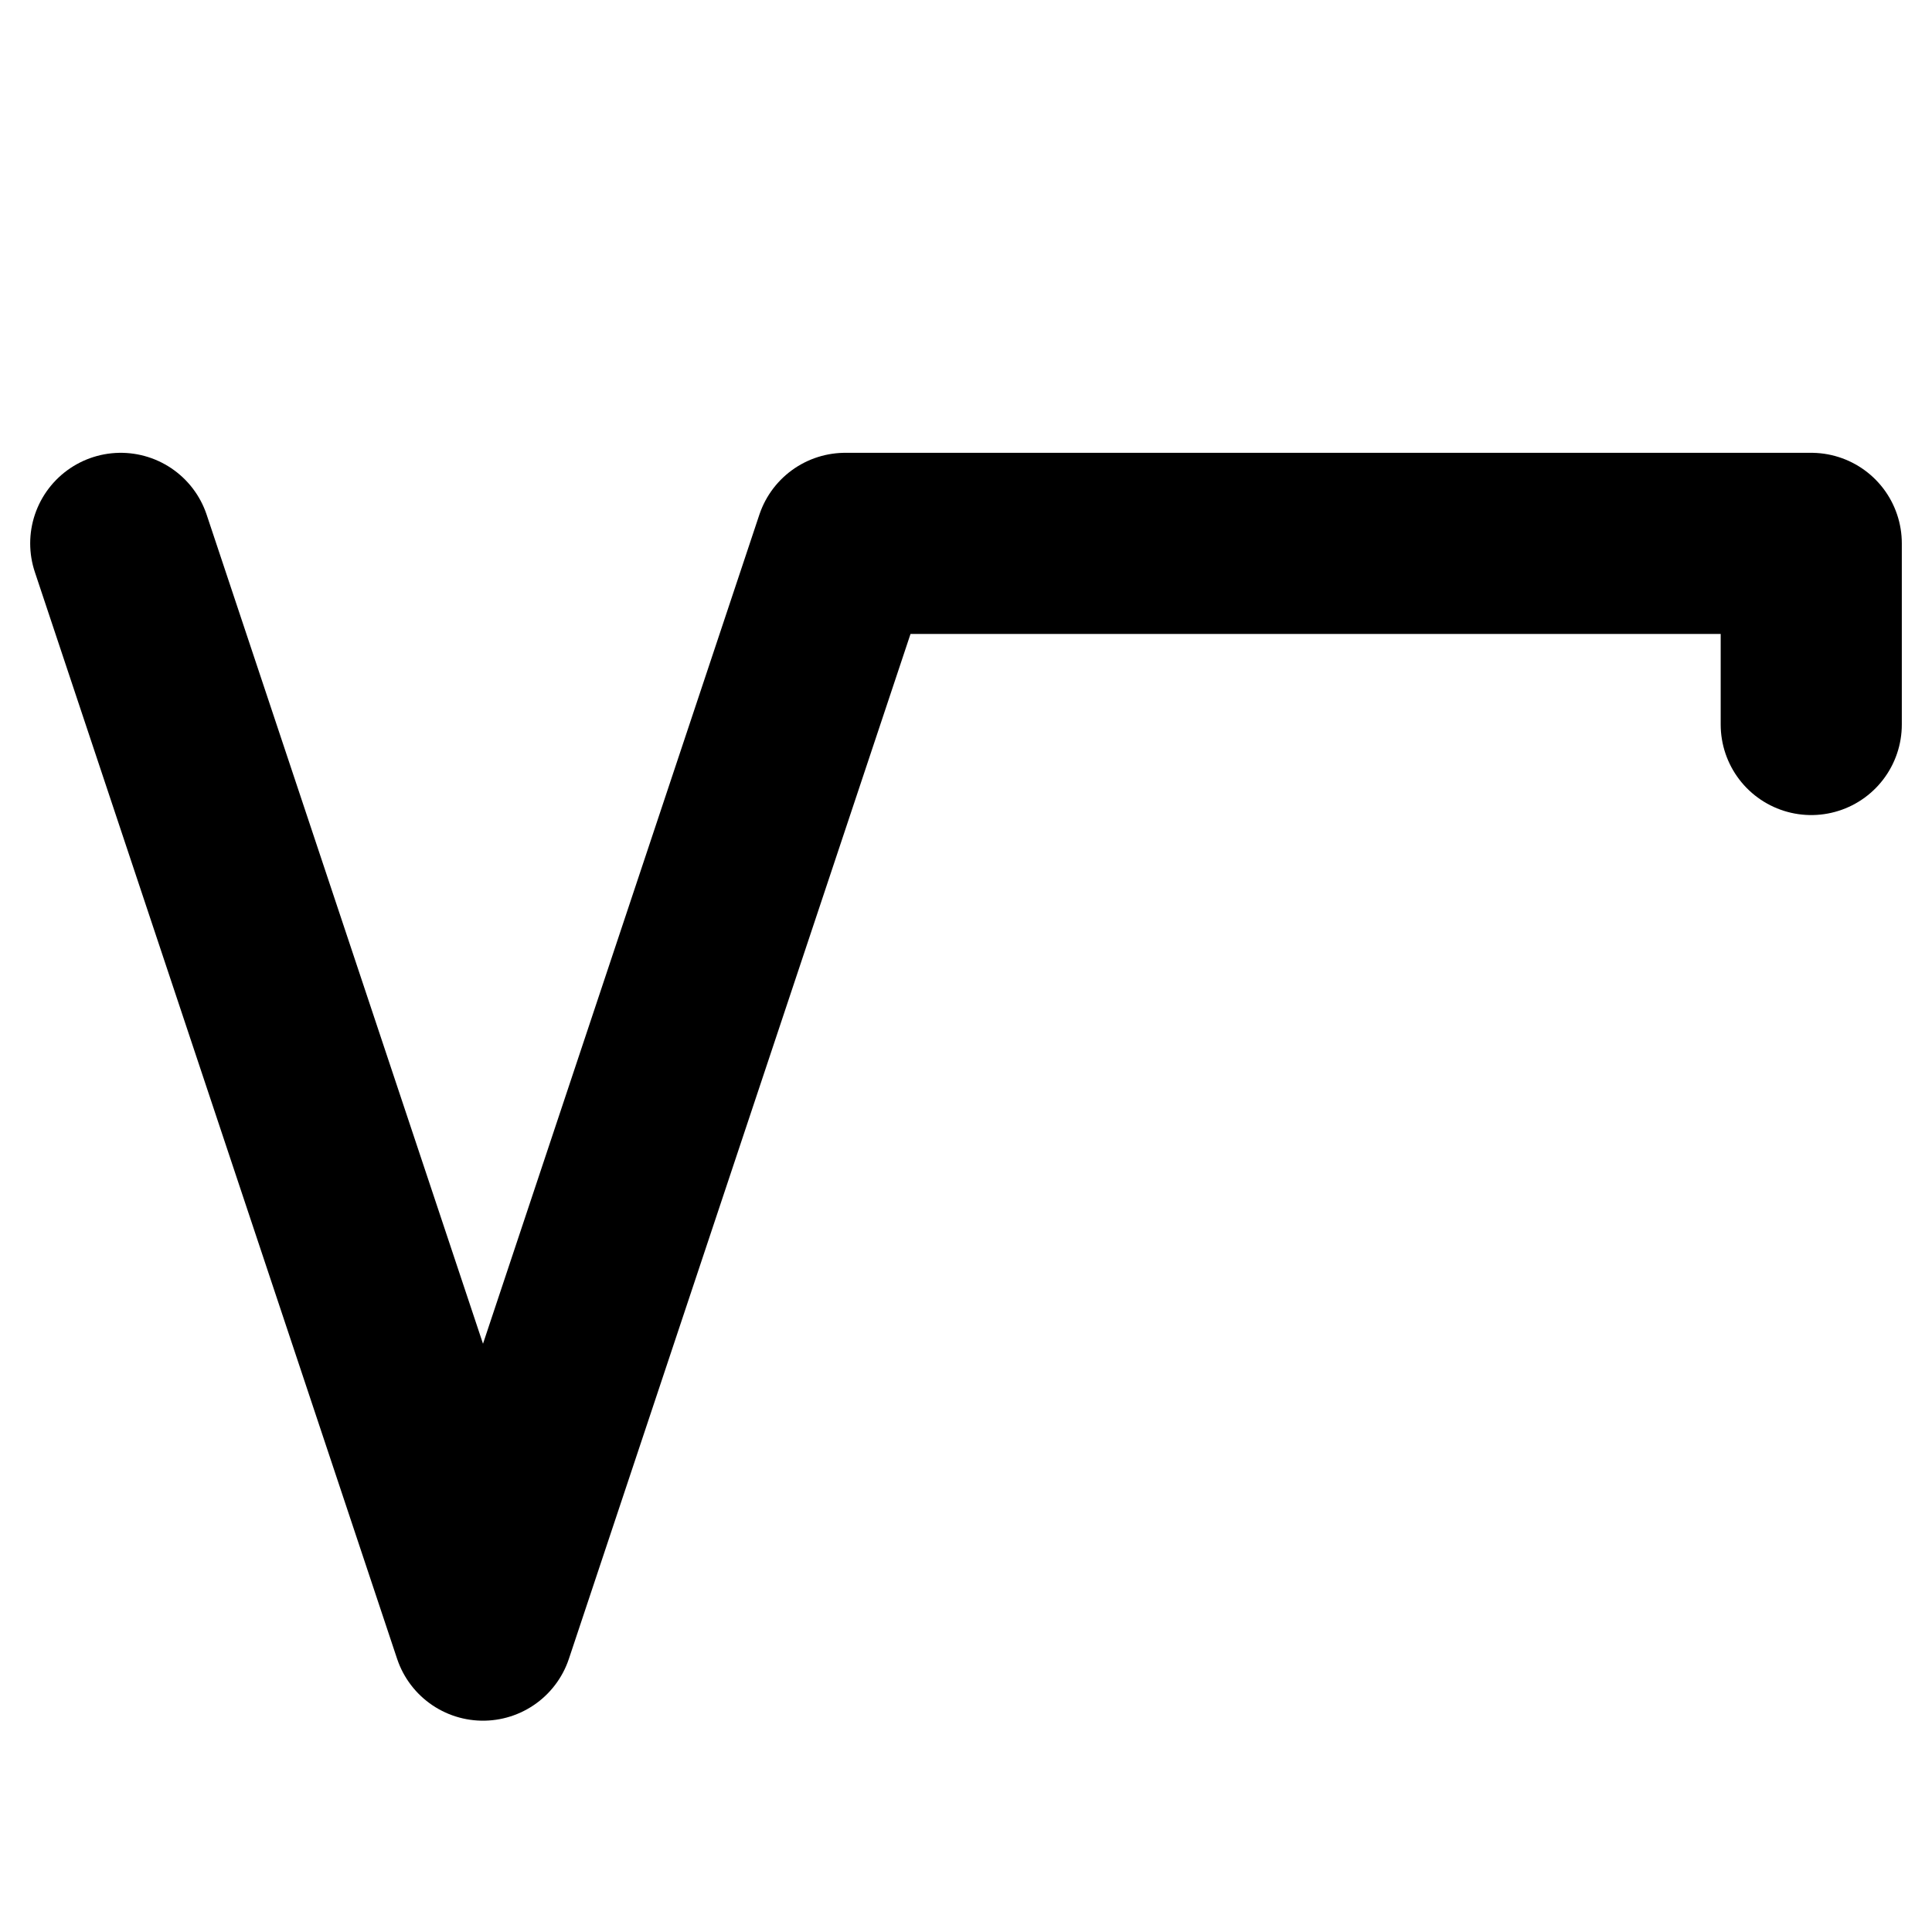
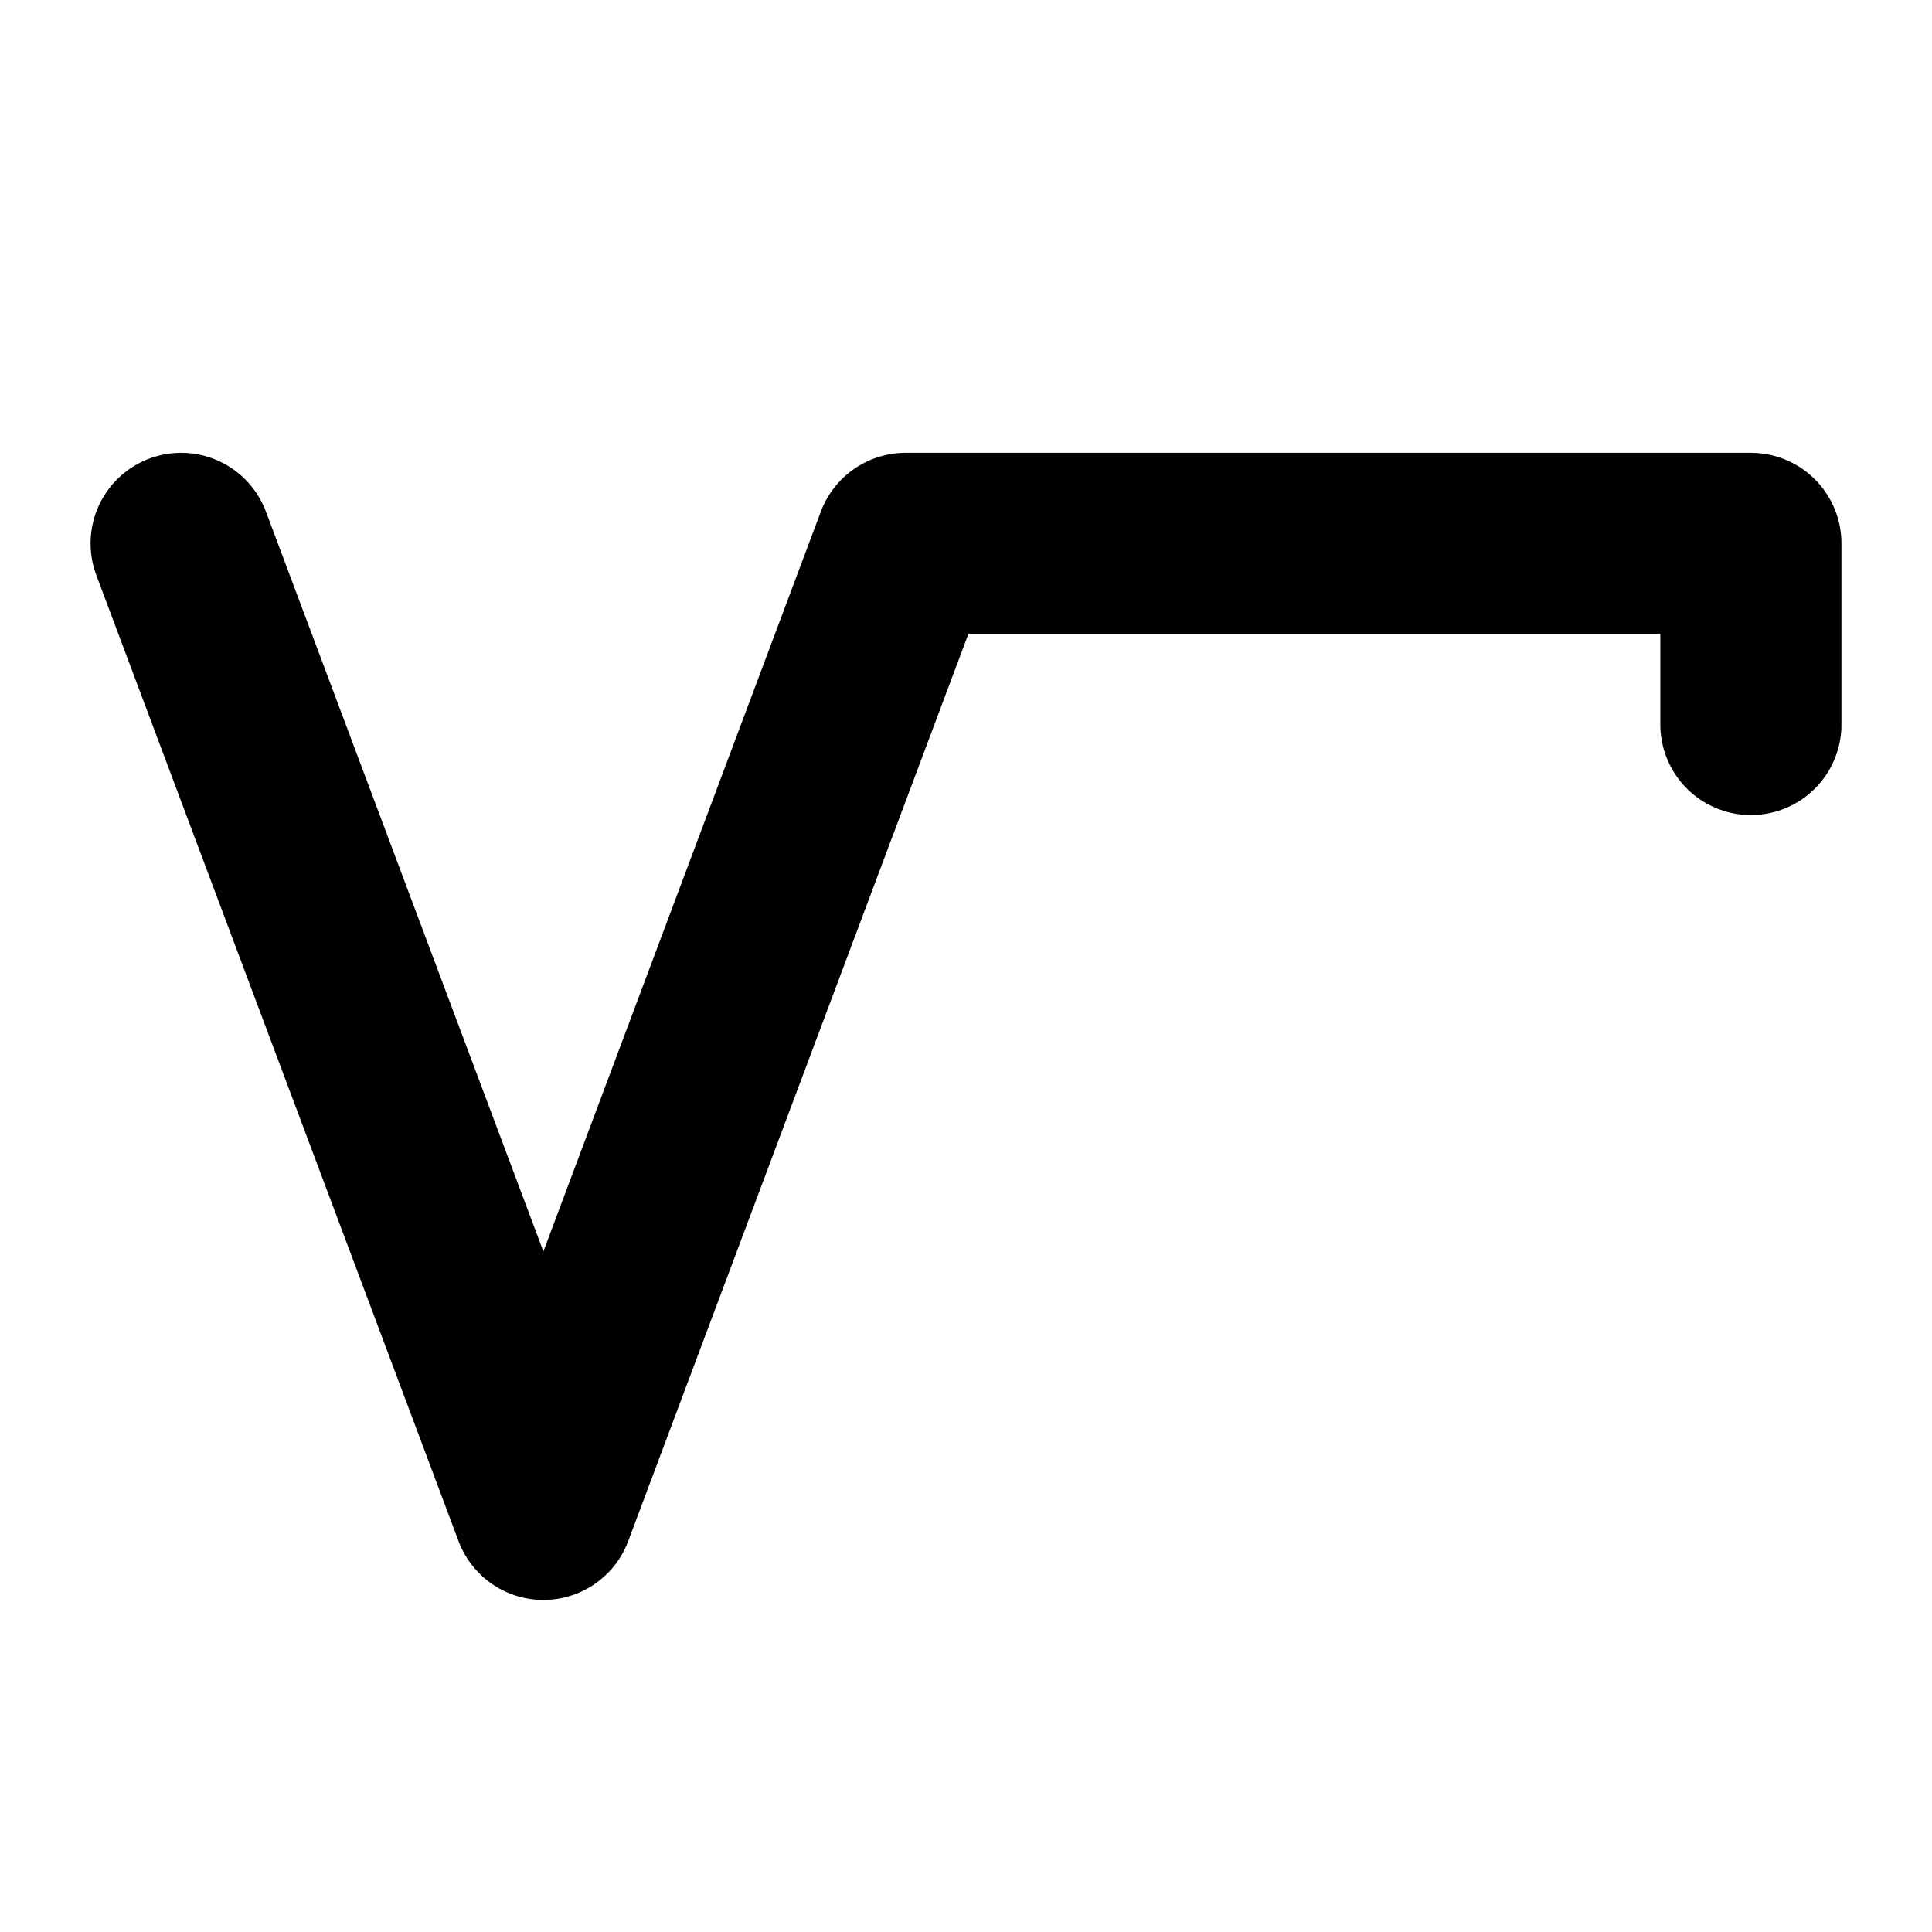
<svg xmlns="http://www.w3.org/2000/svg" id="Layer_1" data-name="Layer 1" viewBox="0 0 256 256">
  <rect width="256" height="256" fill="none" />
-   <polyline points="240 96 240 72 112 72 64 216 16 72" fill="none" stroke="#000" stroke-linecap="round" stroke-linejoin="round" stroke-width="24" />
+   <polyline points="232 96 232 72 120 72 72 200 24 72" fill="none" stroke="#000" stroke-linecap="round" stroke-linejoin="round" stroke-width="24" />
</svg>
